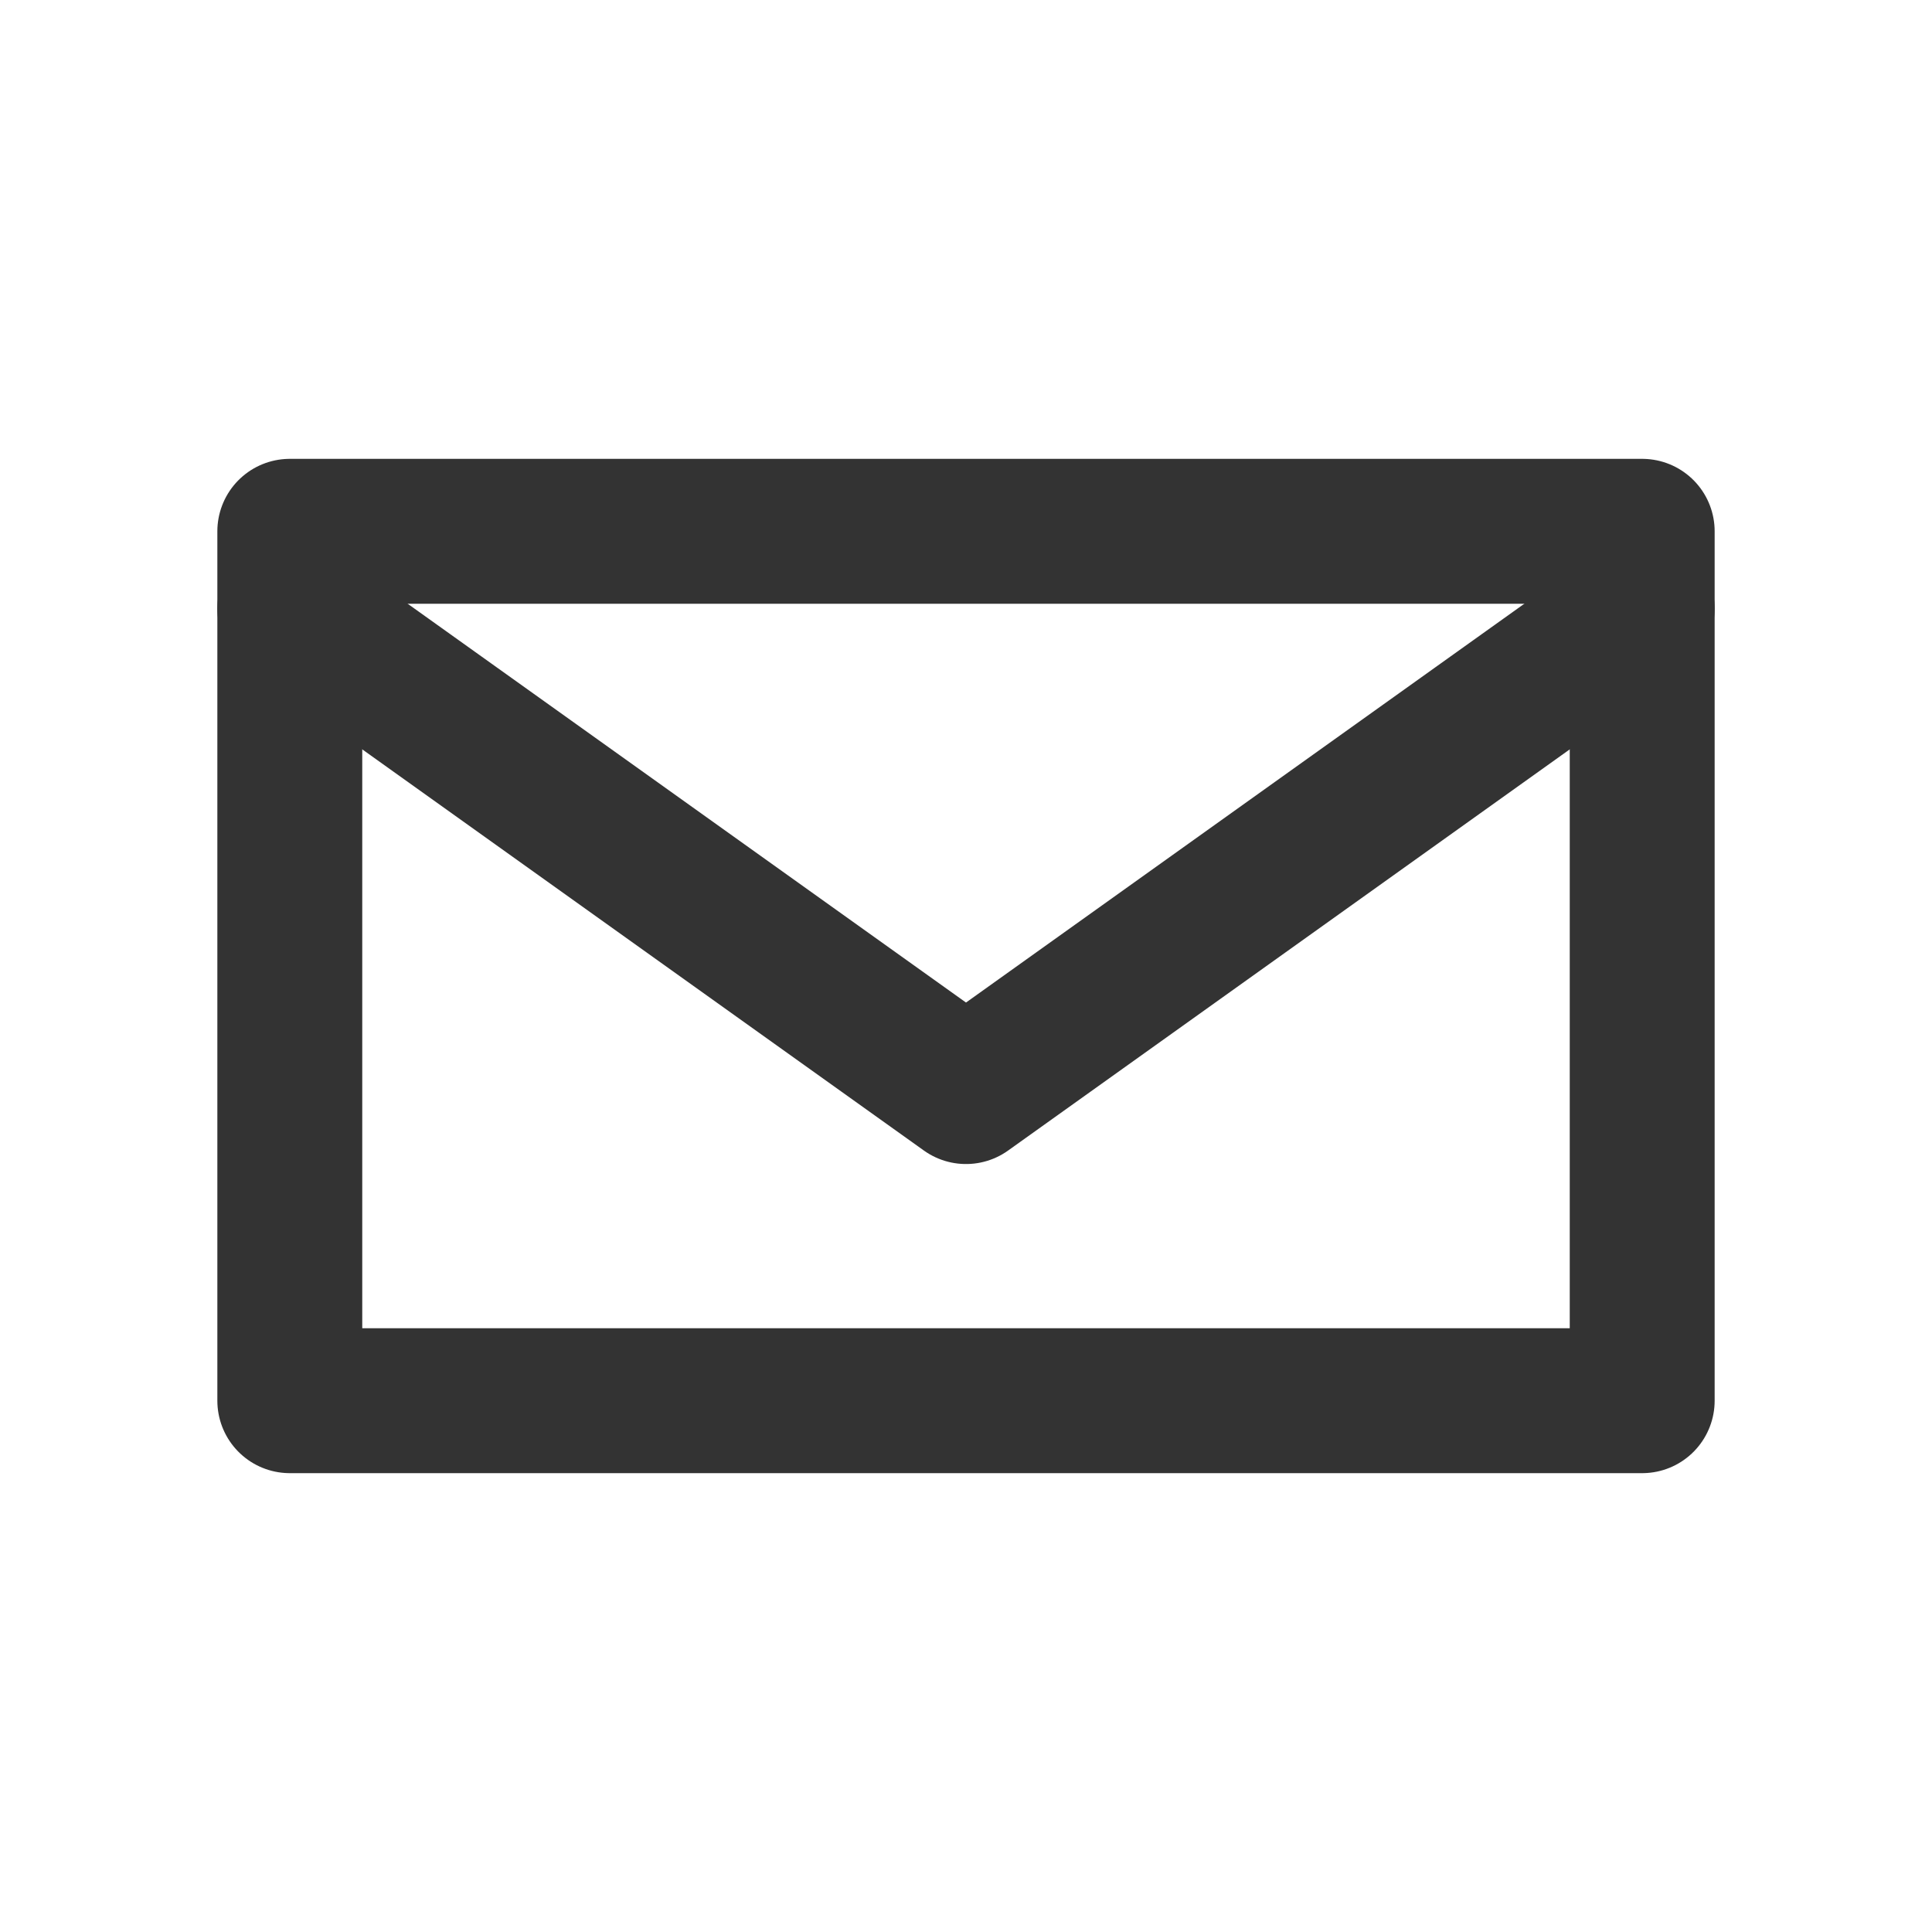
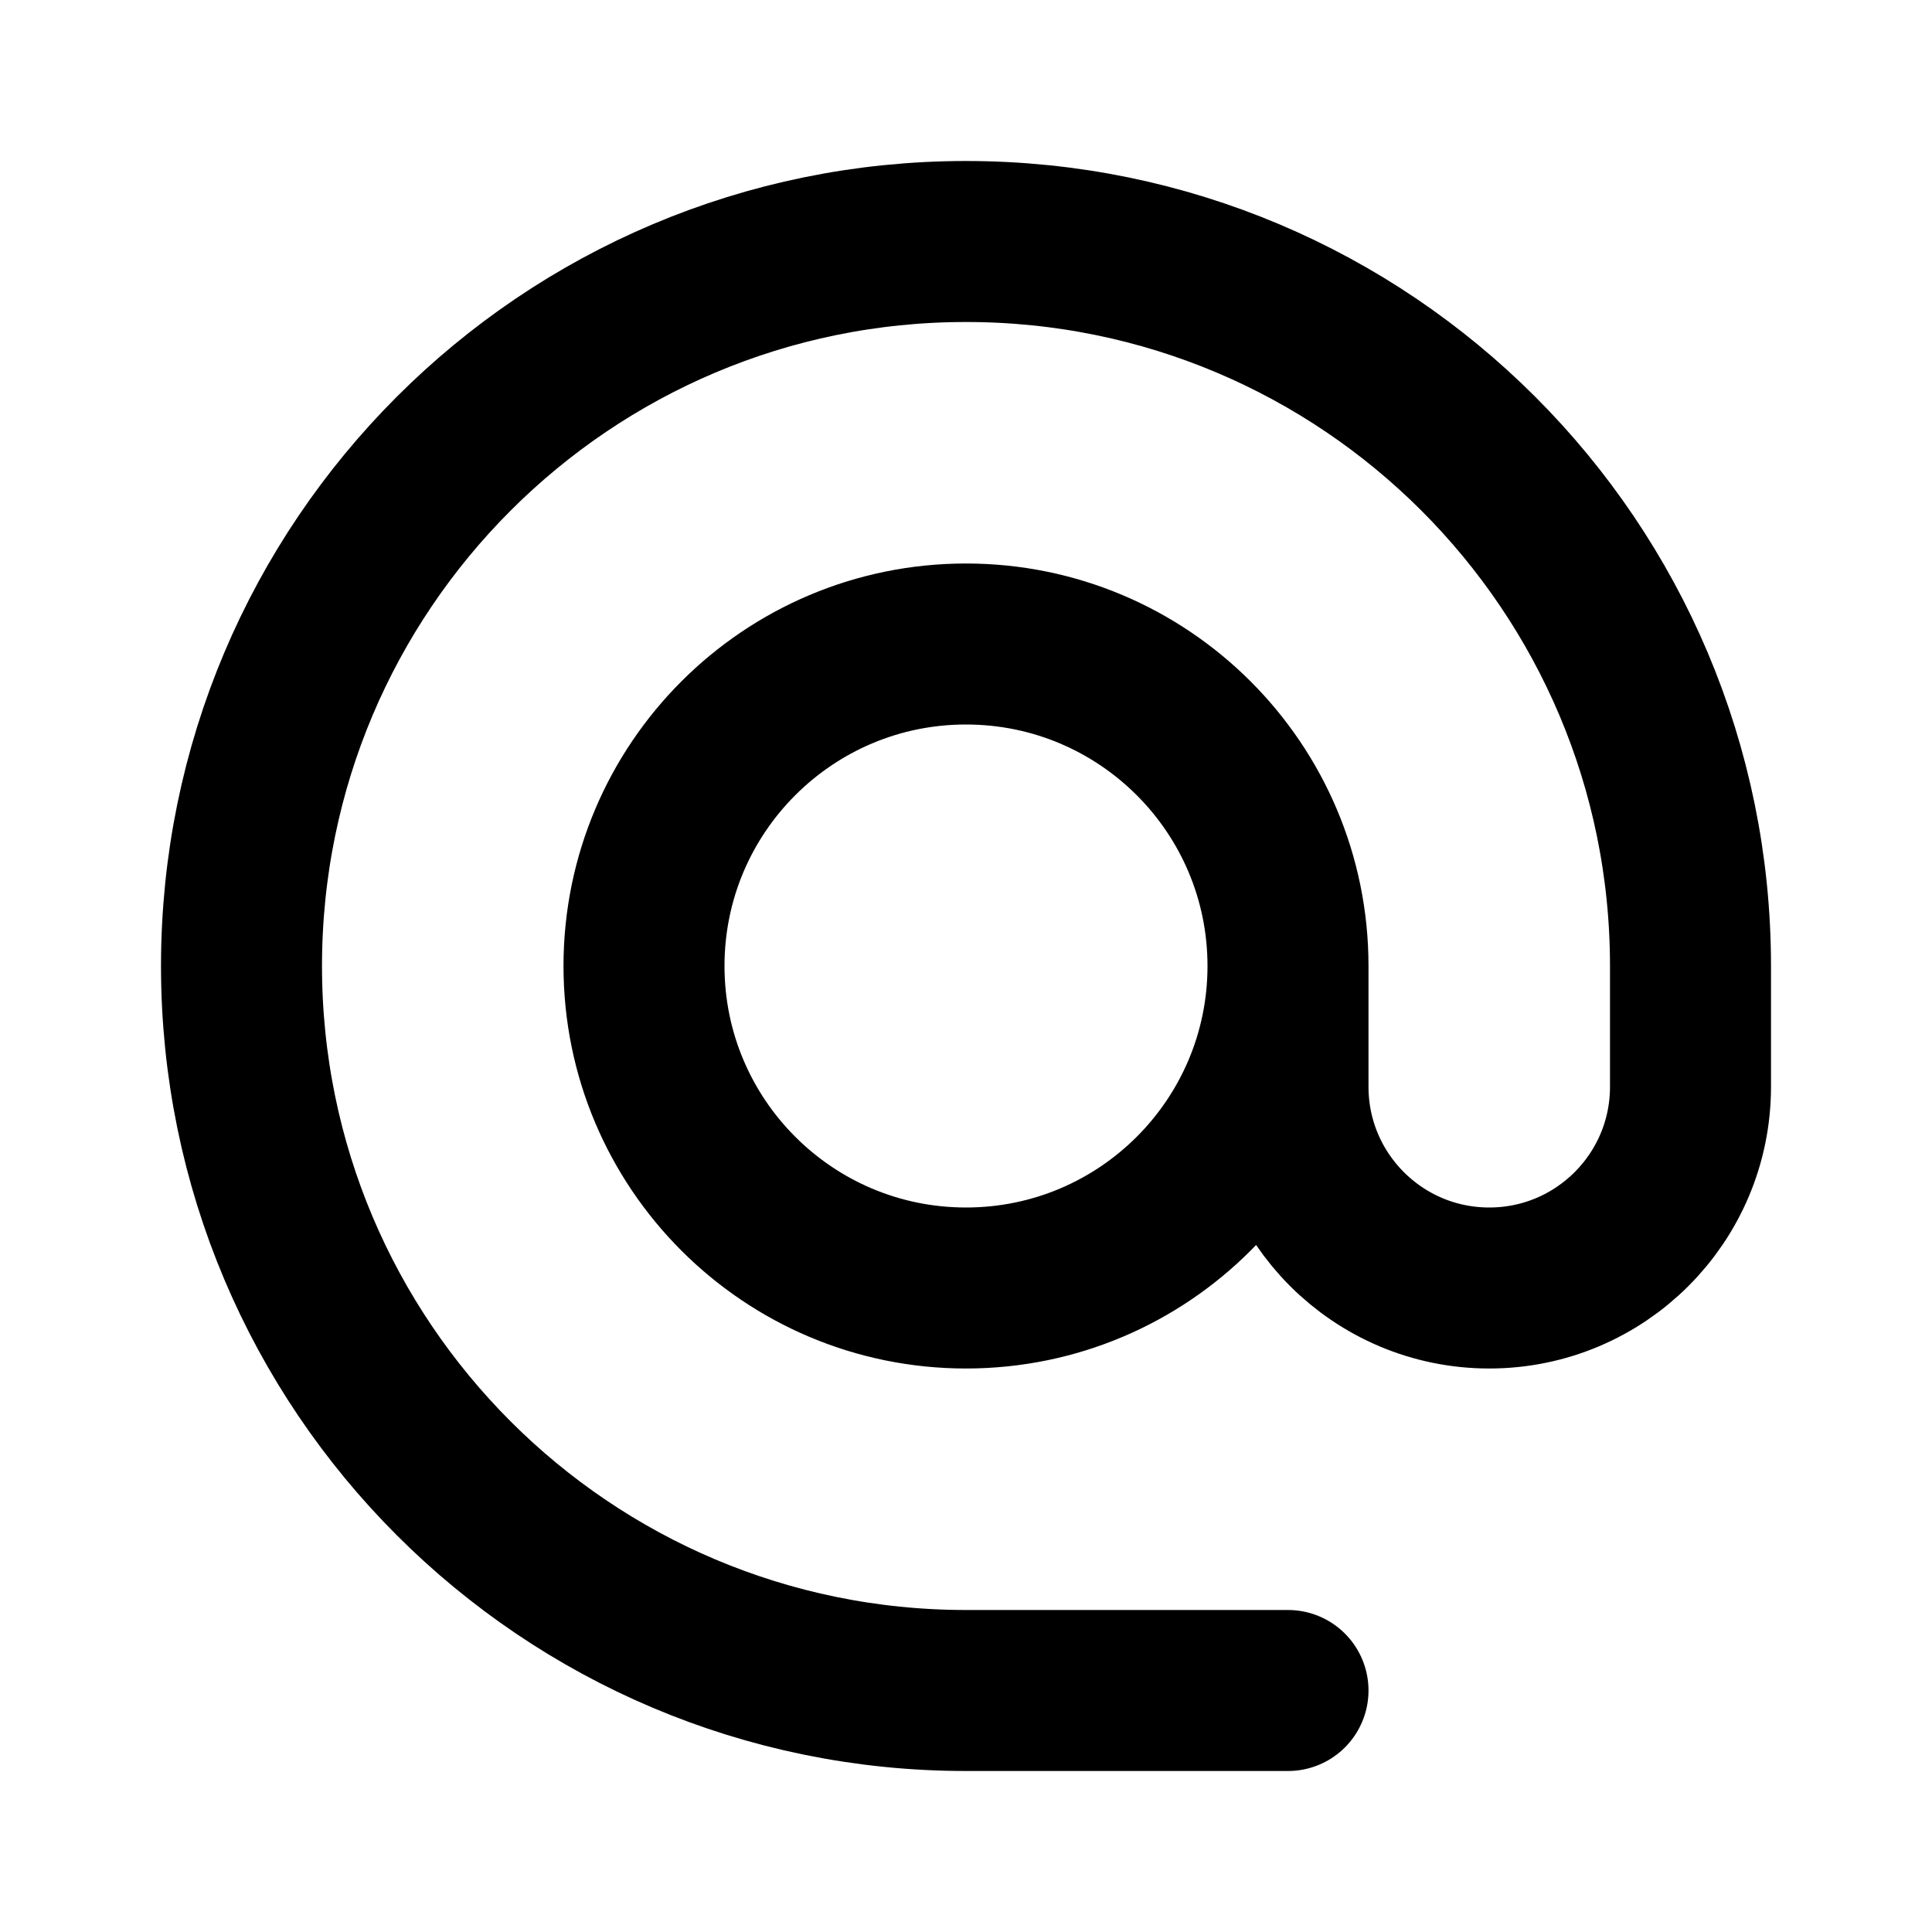
- <svg xmlns="http://www.w3.org/2000/svg" viewBox="0 0 20 20" fill="none">
-   <path d="M3 5.5h14v9H3v-9Z" stroke="#333333" stroke-width="1.5" stroke-linecap="round" stroke-linejoin="round" />
-   <path d="m3 6.3 7 5 7-5" stroke="#333333" stroke-width="1.5" stroke-linecap="round" stroke-linejoin="round" />
+ <svg xmlns="http://www.w3.org/2000/svg" width="800px" height="800px" viewBox="0 0 24 24" fill="none">
+   <path d="M16 12C16 14.209 14.209 16 12 16C9.791 16 8 14.209 8 12C8 9.791 9.791 8 12 8C14.209 8 16 9.791 16 12ZM16 12V13.5C16 14.881 17.119 16 18.5 16V16C19.881 16 21 14.881 21 13.5V12C21 7.029 16.971 3 12 3C7.029 3 3 7.029 3 12C3 16.971 7.029 21 12 21H16" stroke="#000000" stroke-width="2" stroke-linecap="round" stroke-linejoin="round" />
</svg>
